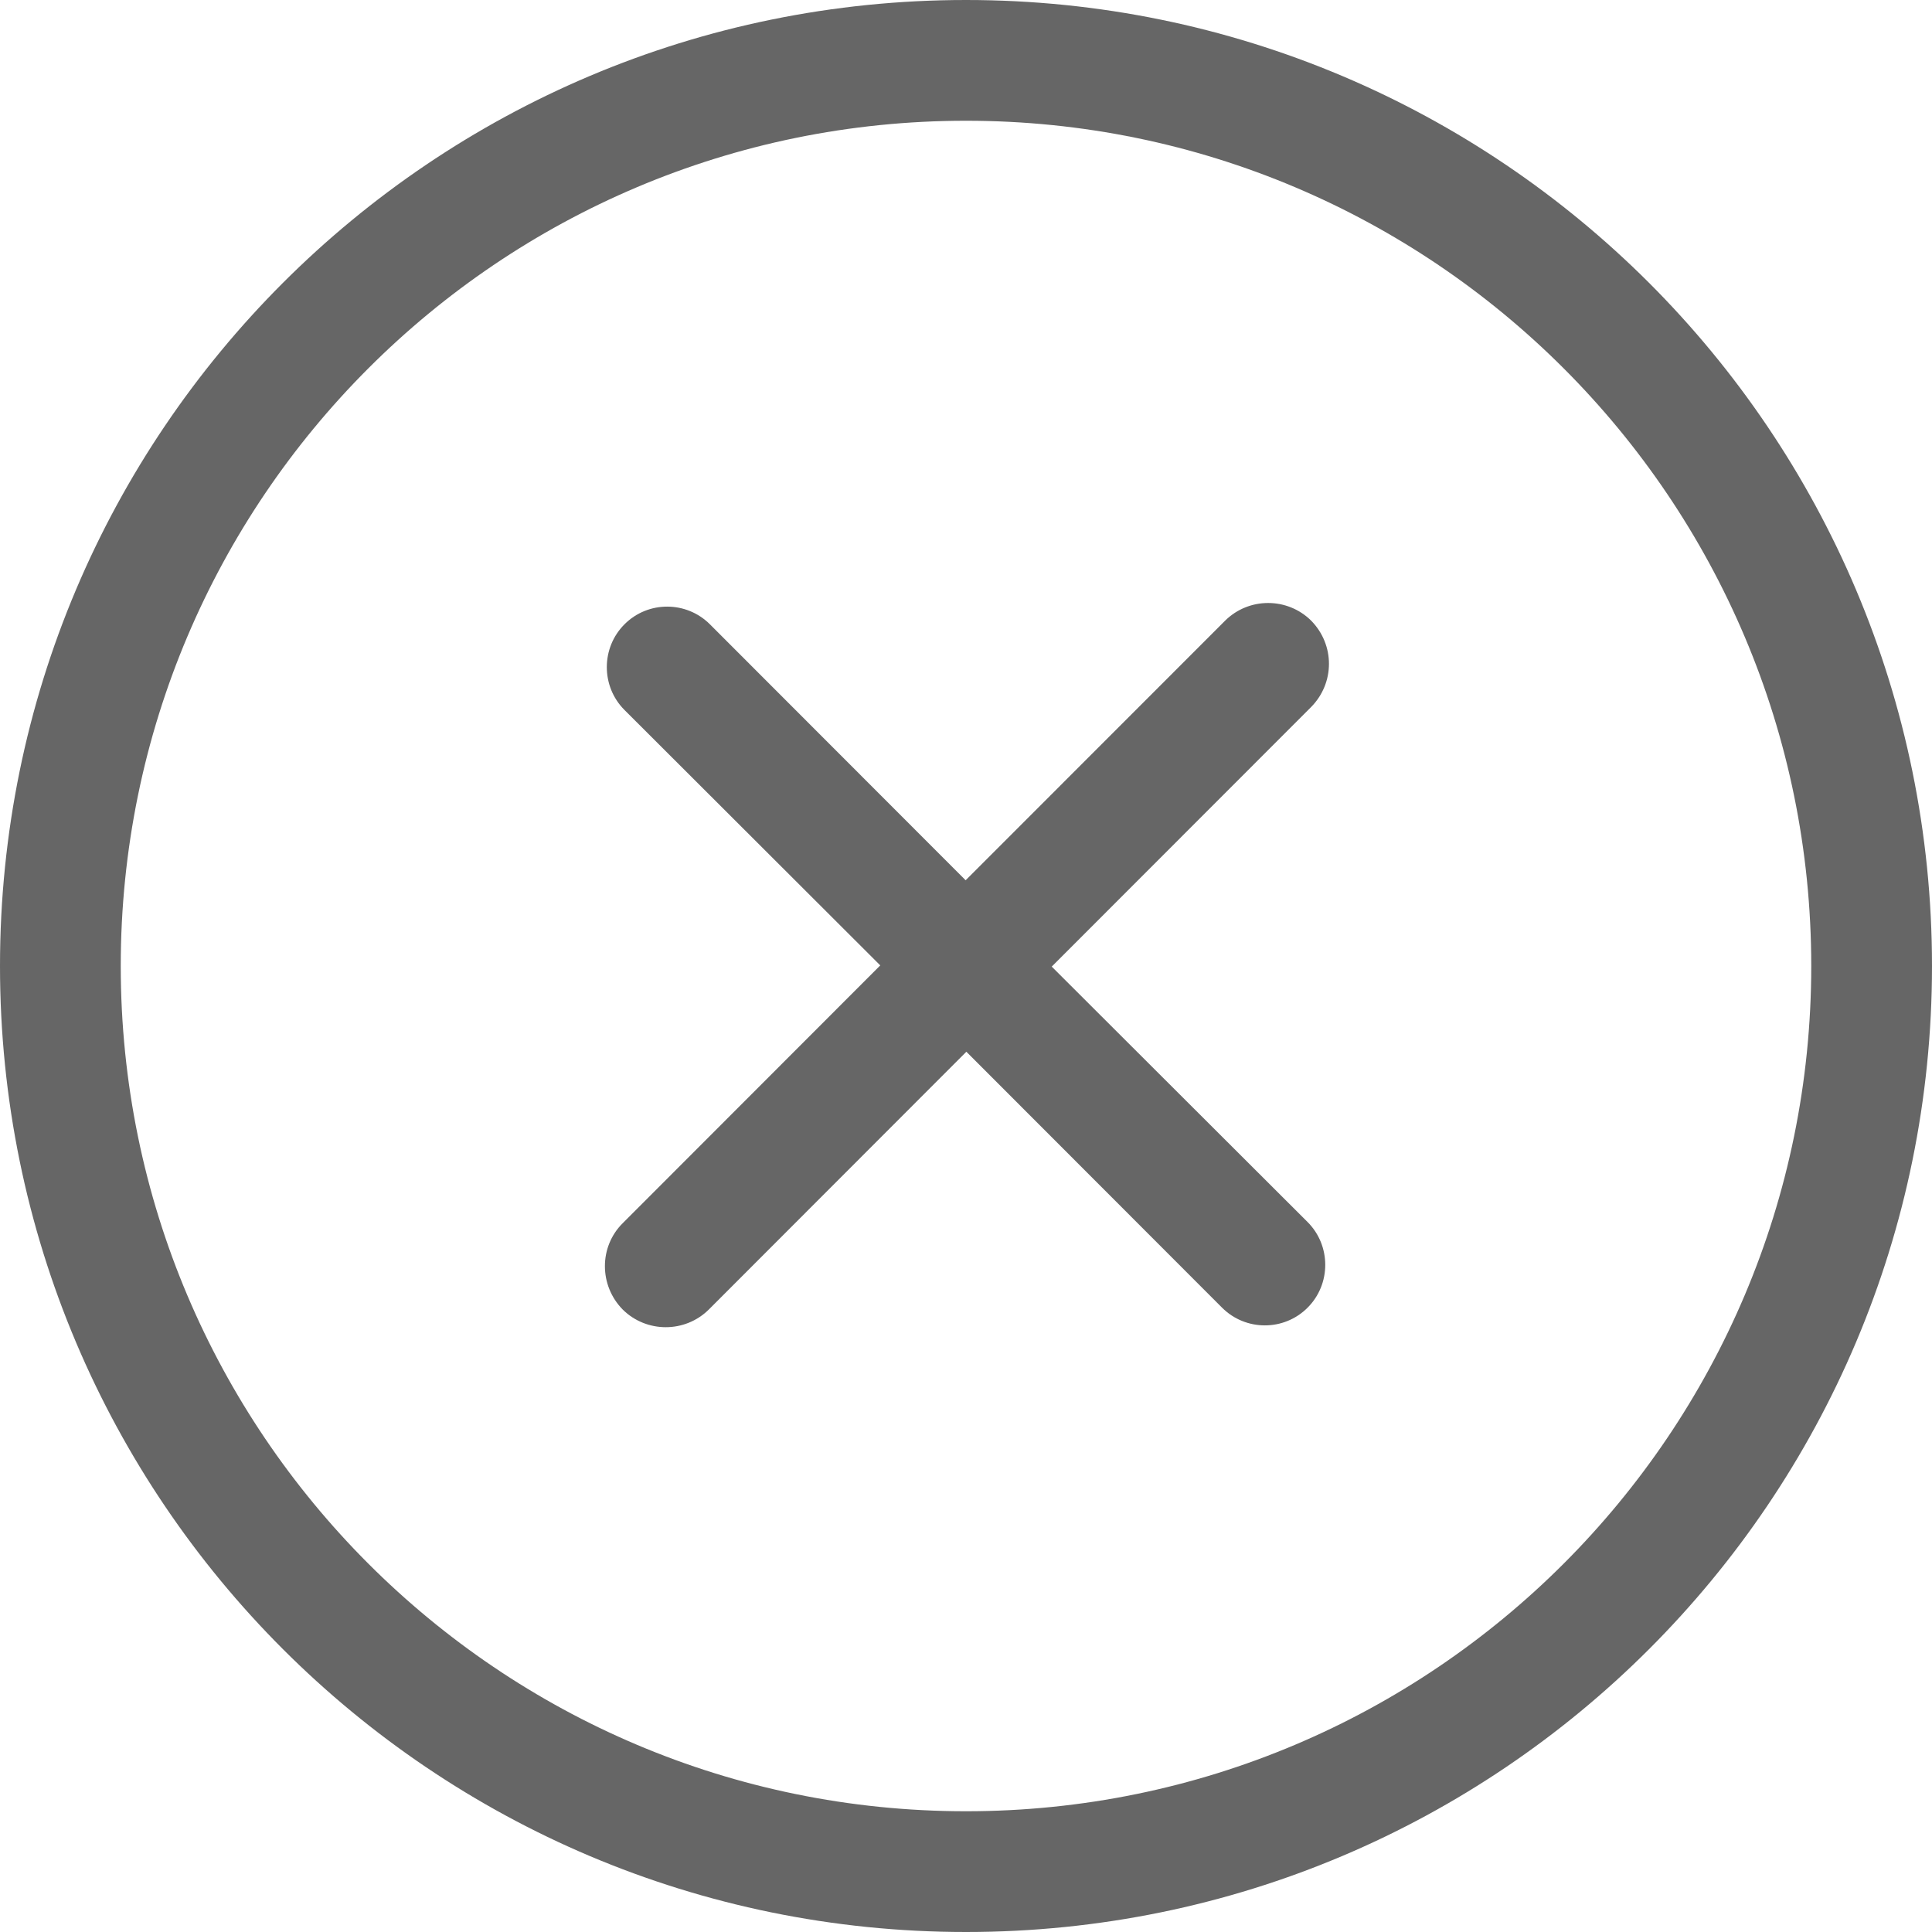
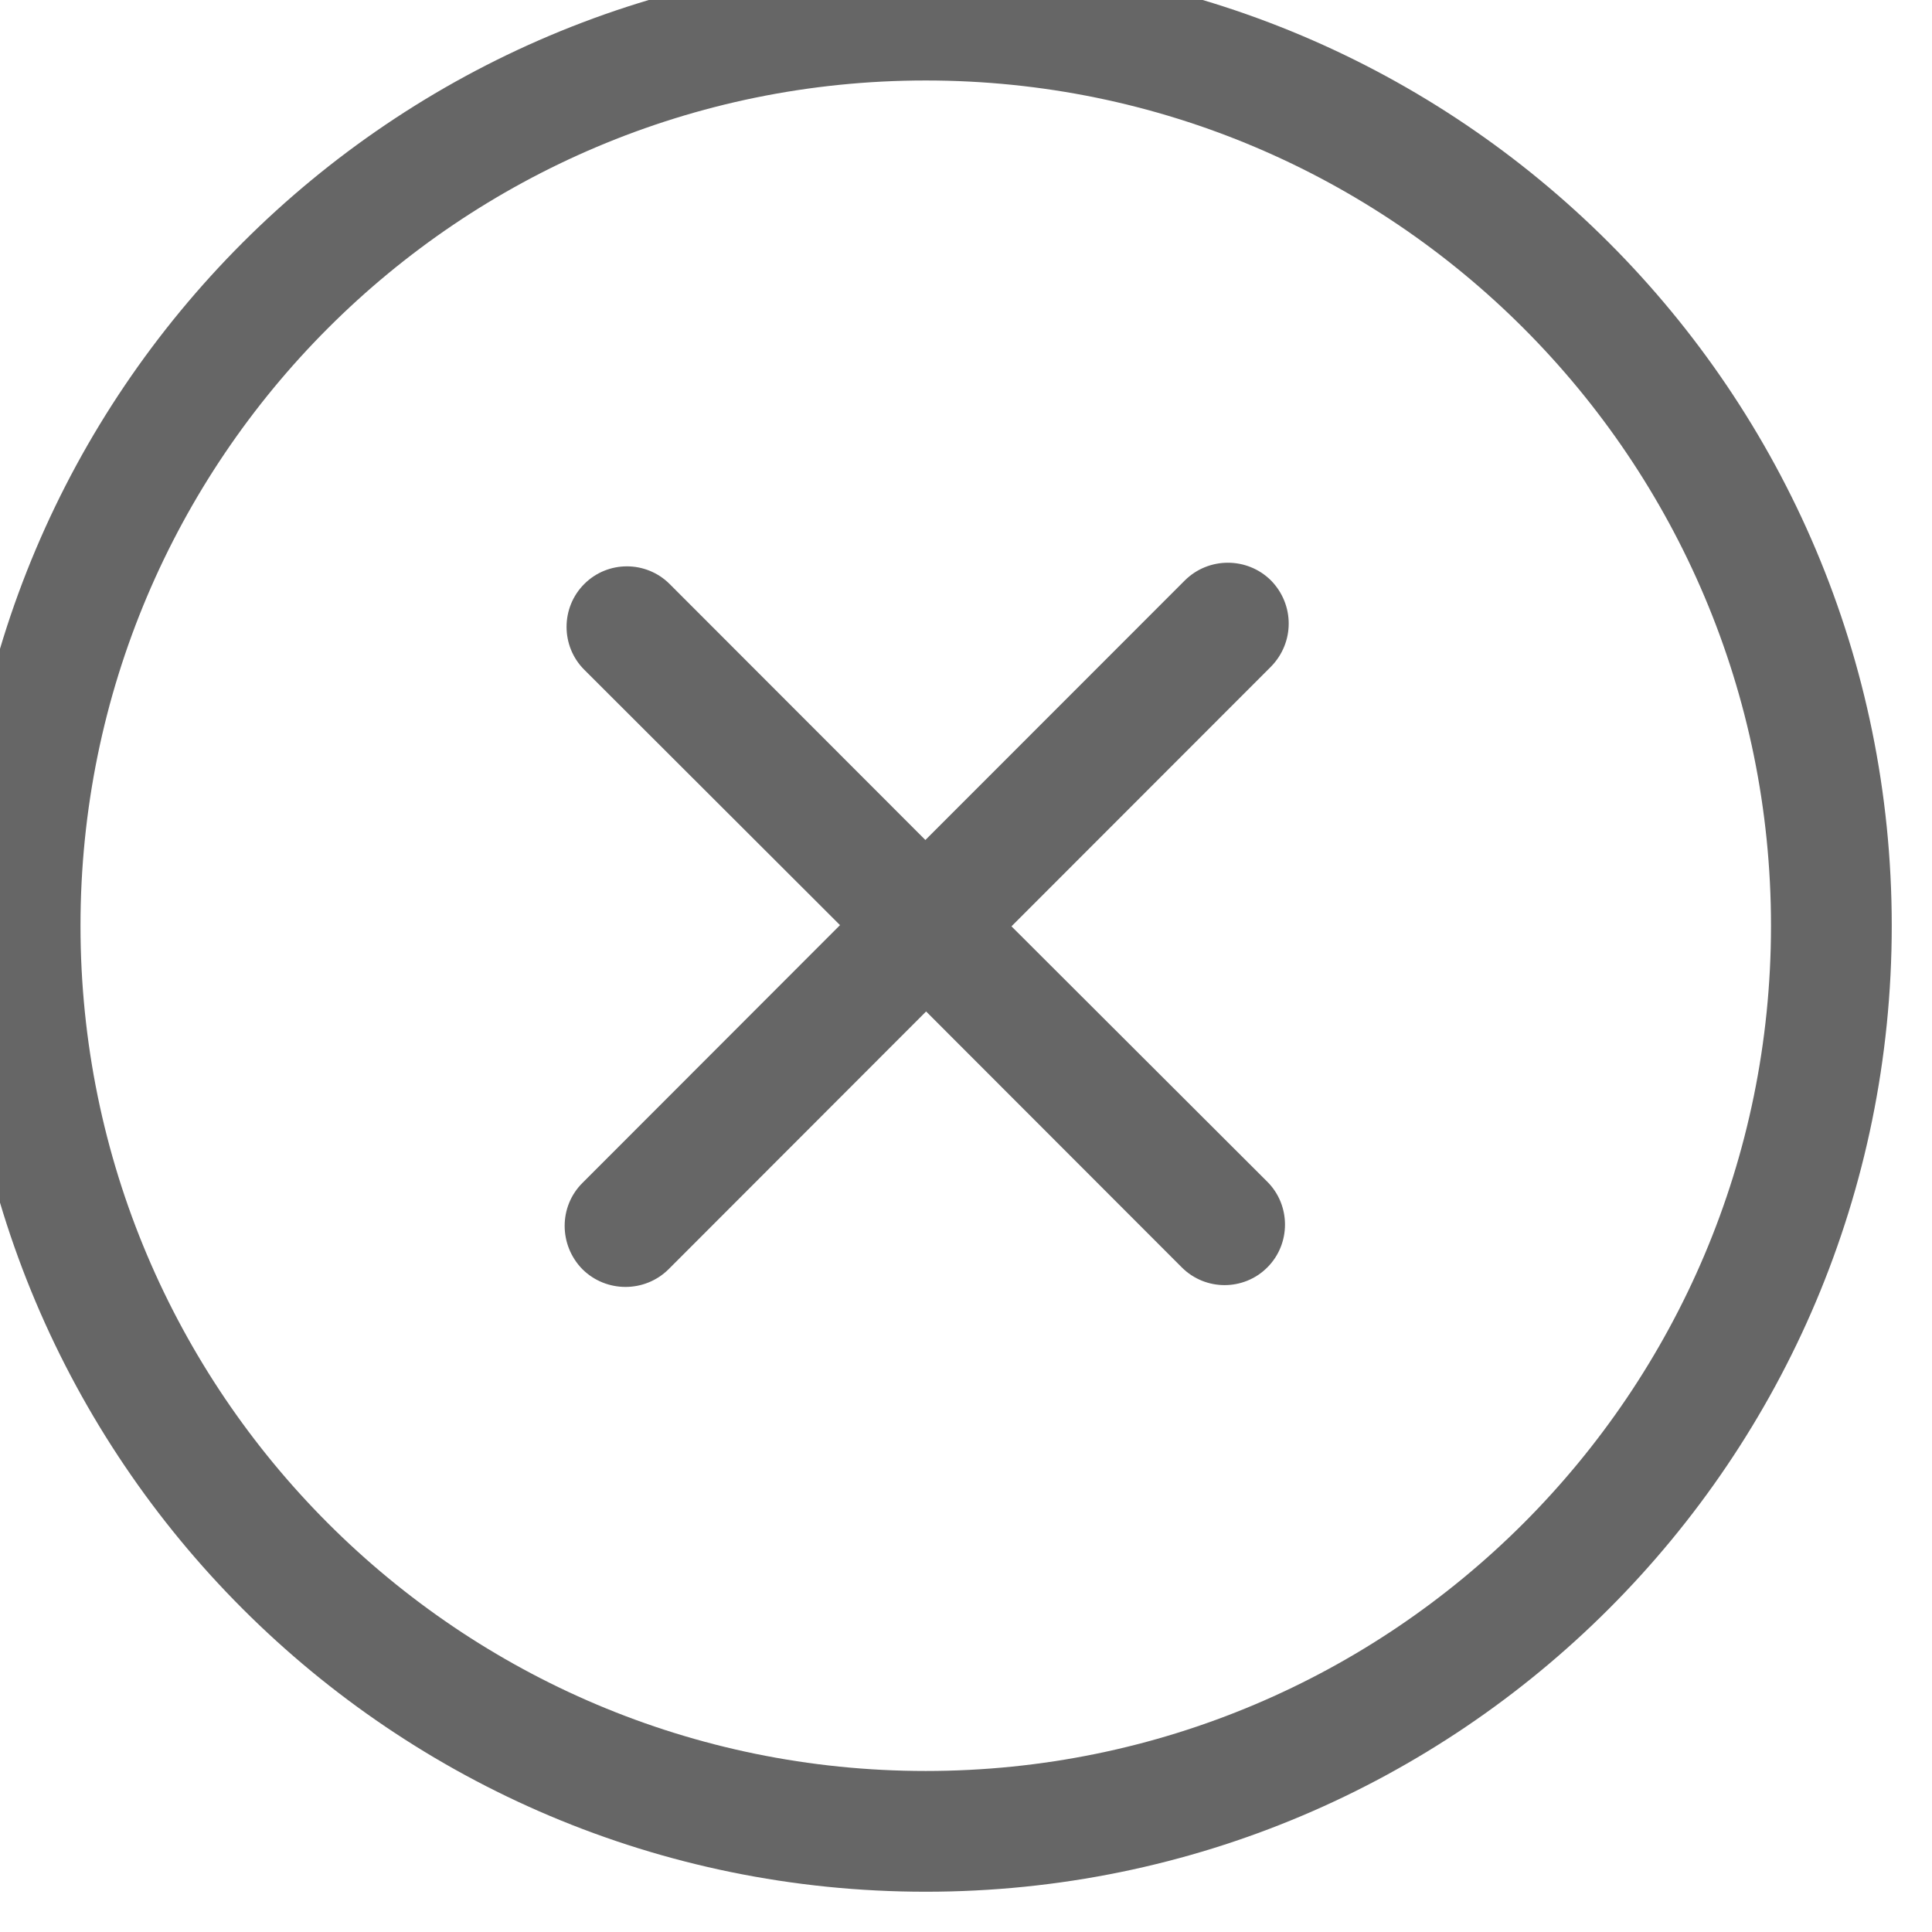
<svg xmlns="http://www.w3.org/2000/svg" width="32px" height="32px" viewBox="0 0 32 32" version="1.1">
  <defs />
  <g id="Page-1" stroke="none" stroke-width="1" fill="none" fill-rule="evenodd">
-     <g id="Icon-Set" transform="translate(-568, -1087)" fill="#666666">
+     <g id="Icon-Set" transform="translate(-568.6667, -1087.667)" fill="#666666">
      <path d="M584,1117 C576.268,1117 570,1110.73 570,1103 C570,1095.27 576.268,1089 584,1089 C591.732,1089 598,1095.27 598,1103 C598,1110.73 591.732,1117 584,1117 L584,1117 Z M584,1087 C575.163,1087 568,1094.16 568,1103 C568,1111.84 575.163,1119 584,1119 C592.837,1119 600,1111.84 600,1103 C600,1094.16 592.837,1087 584,1087 L584,1087 Z M589.717,1097.28 C589.323,1096.89 588.686,1096.89 588.292,1097.28 L583.994,1101.58 L579.758,1097.34 C579.367,1096.95 578.733,1096.95 578.344,1097.34 C577.953,1097.73 577.953,1098.37 578.344,1098.76 L582.58,1102.99 L578.314,1107.26 C577.921,1107.65 577.921,1108.29 578.314,1108.69 C578.708,1109.08 579.346,1109.08 579.74,1108.69 L584.006,1104.42 L588.242,1108.66 C588.633,1109.05 589.267,1109.05 589.657,1108.66 C590.048,1108.27 590.048,1107.63 589.657,1107.24 L585.42,1103.01 L589.717,1098.71 C590.11,1098.31 590.11,1097.68 589.717,1097.28 L589.717,1097.28 Z" id="cross-circle" />
    </g>
  </g>
</svg>
